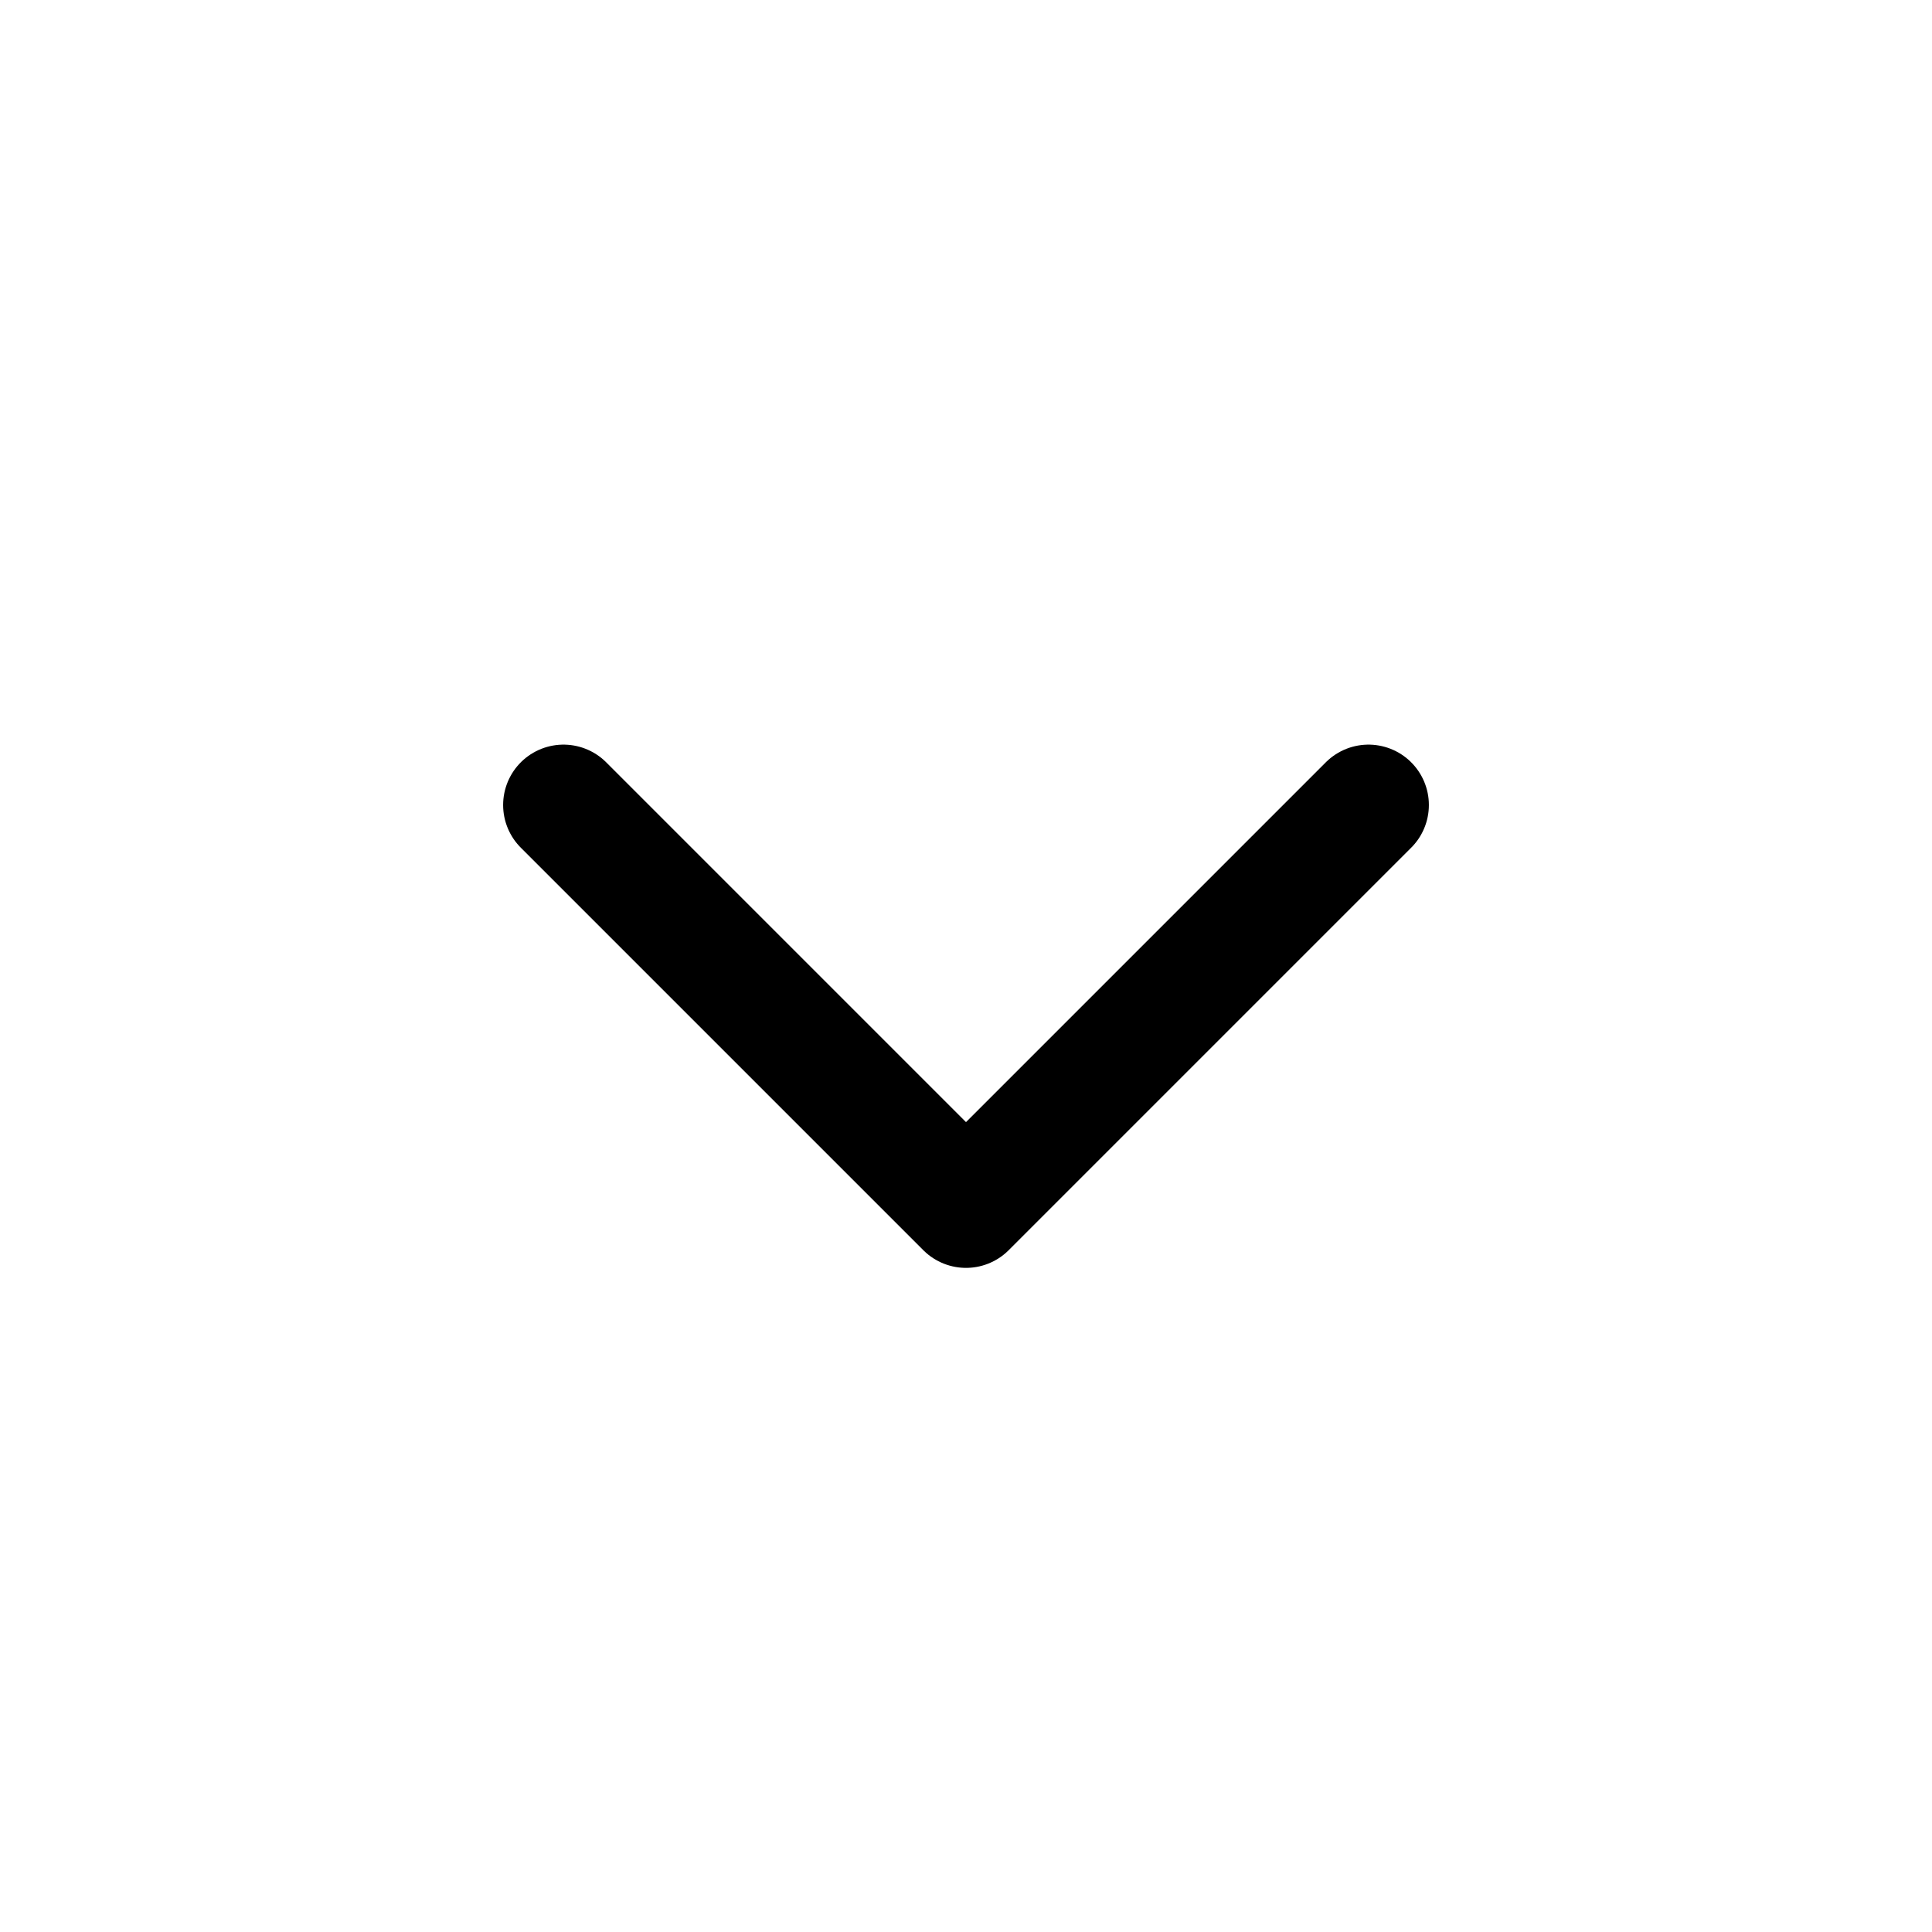
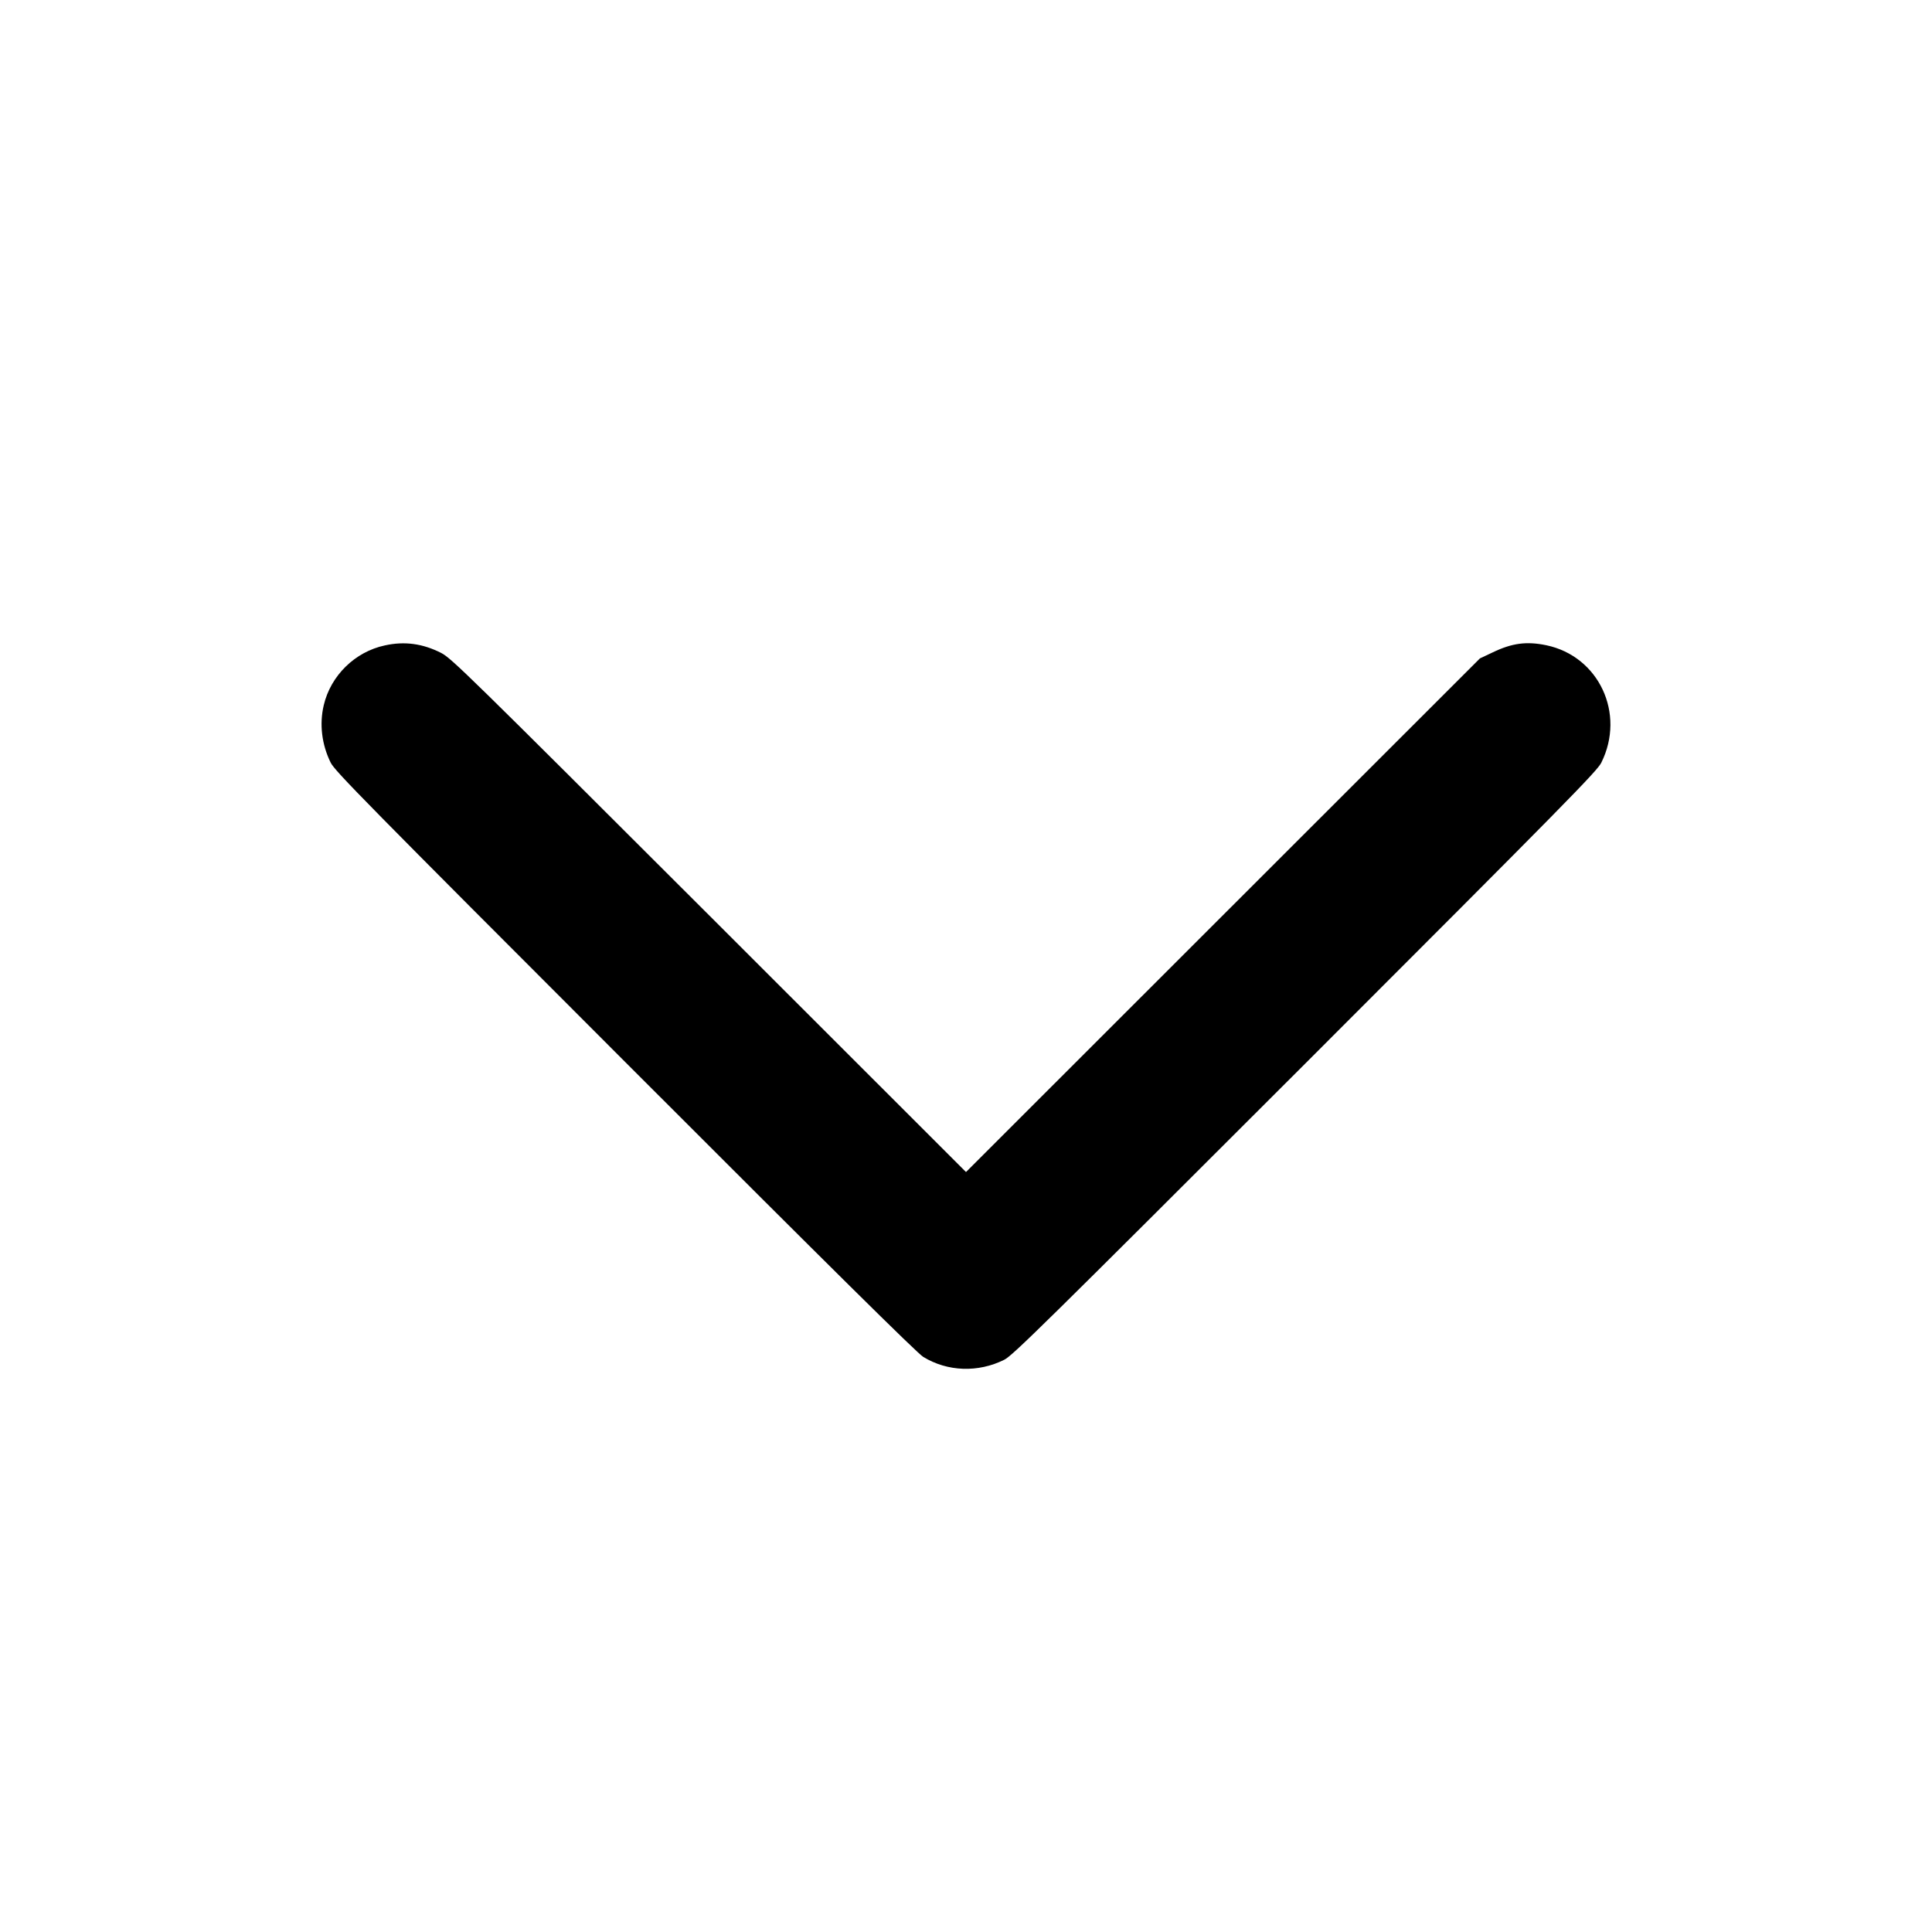
- <svg xmlns="http://www.w3.org/2000/svg" width="800px" height="800px" viewBox="0 0 24 24" fill="none">
-   <path d="M7 10L12 15L17 10" stroke="#000000" stroke-width="1.5" stroke-linecap="round" stroke-linejoin="round" />
+ <svg xmlns="http://www.w3.org/2000/svg" version="1.0" width="1280pt" height="1280pt" viewBox="0 0 1280 1280" preserveAspectRatio="xMidYMid meet">
+   <g transform="translate(0,1280) scale(0.1,-0.1)" fill="#000000" stroke="none">
+     <path d="M2550 8524 c-198 -42 -359 -200 -405 -396 -30 -126 -13 -262 46 -381 28 -56 227 -258 1951 -1983 1361 -1362 1936 -1931 1975 -1954 161 -98 363 -105 536 -19 56 28 256 225 1994 1962 1736 1736 1934 1938 1962 1994 162 325 -16 705 -364 778 -130 27 -226 15 -355 -47 l-85 -40 -1702 -1701 -1703 -1702 -1702 1701 c-1604 1602 -1707 1703 -1775 1738 -122 62 -242 79 -373 50z" />
+   </g>
</svg>
